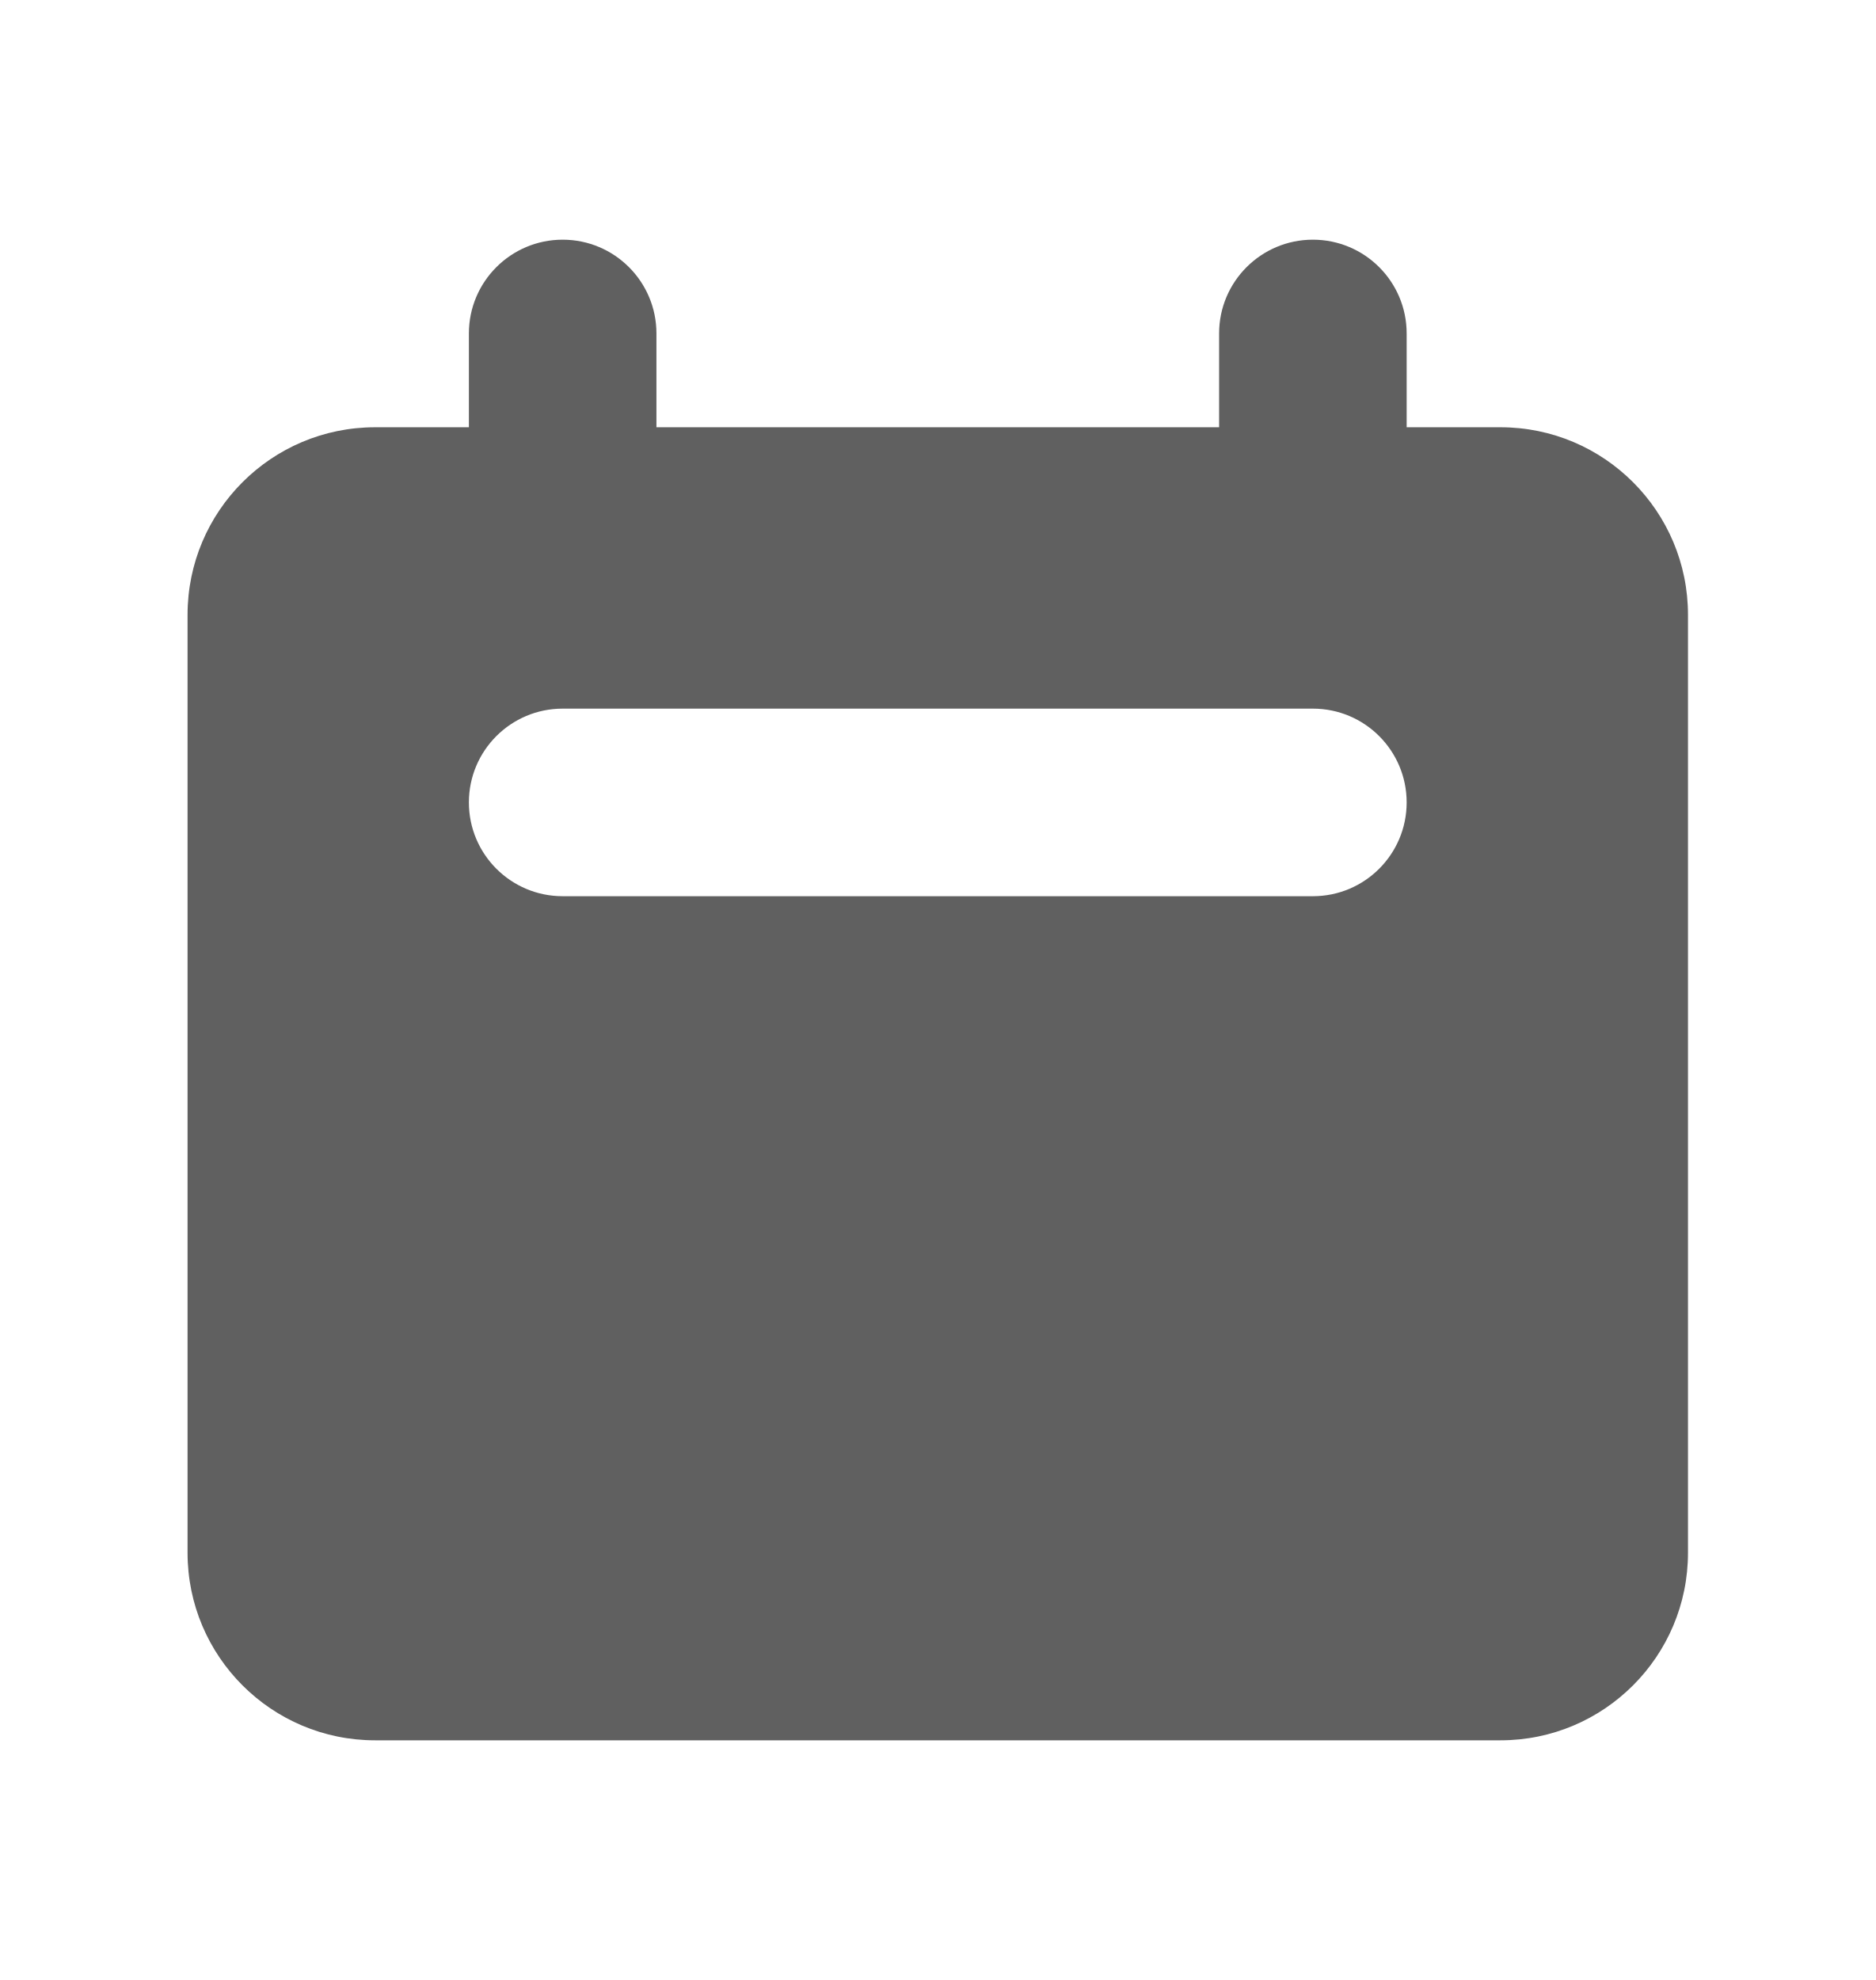
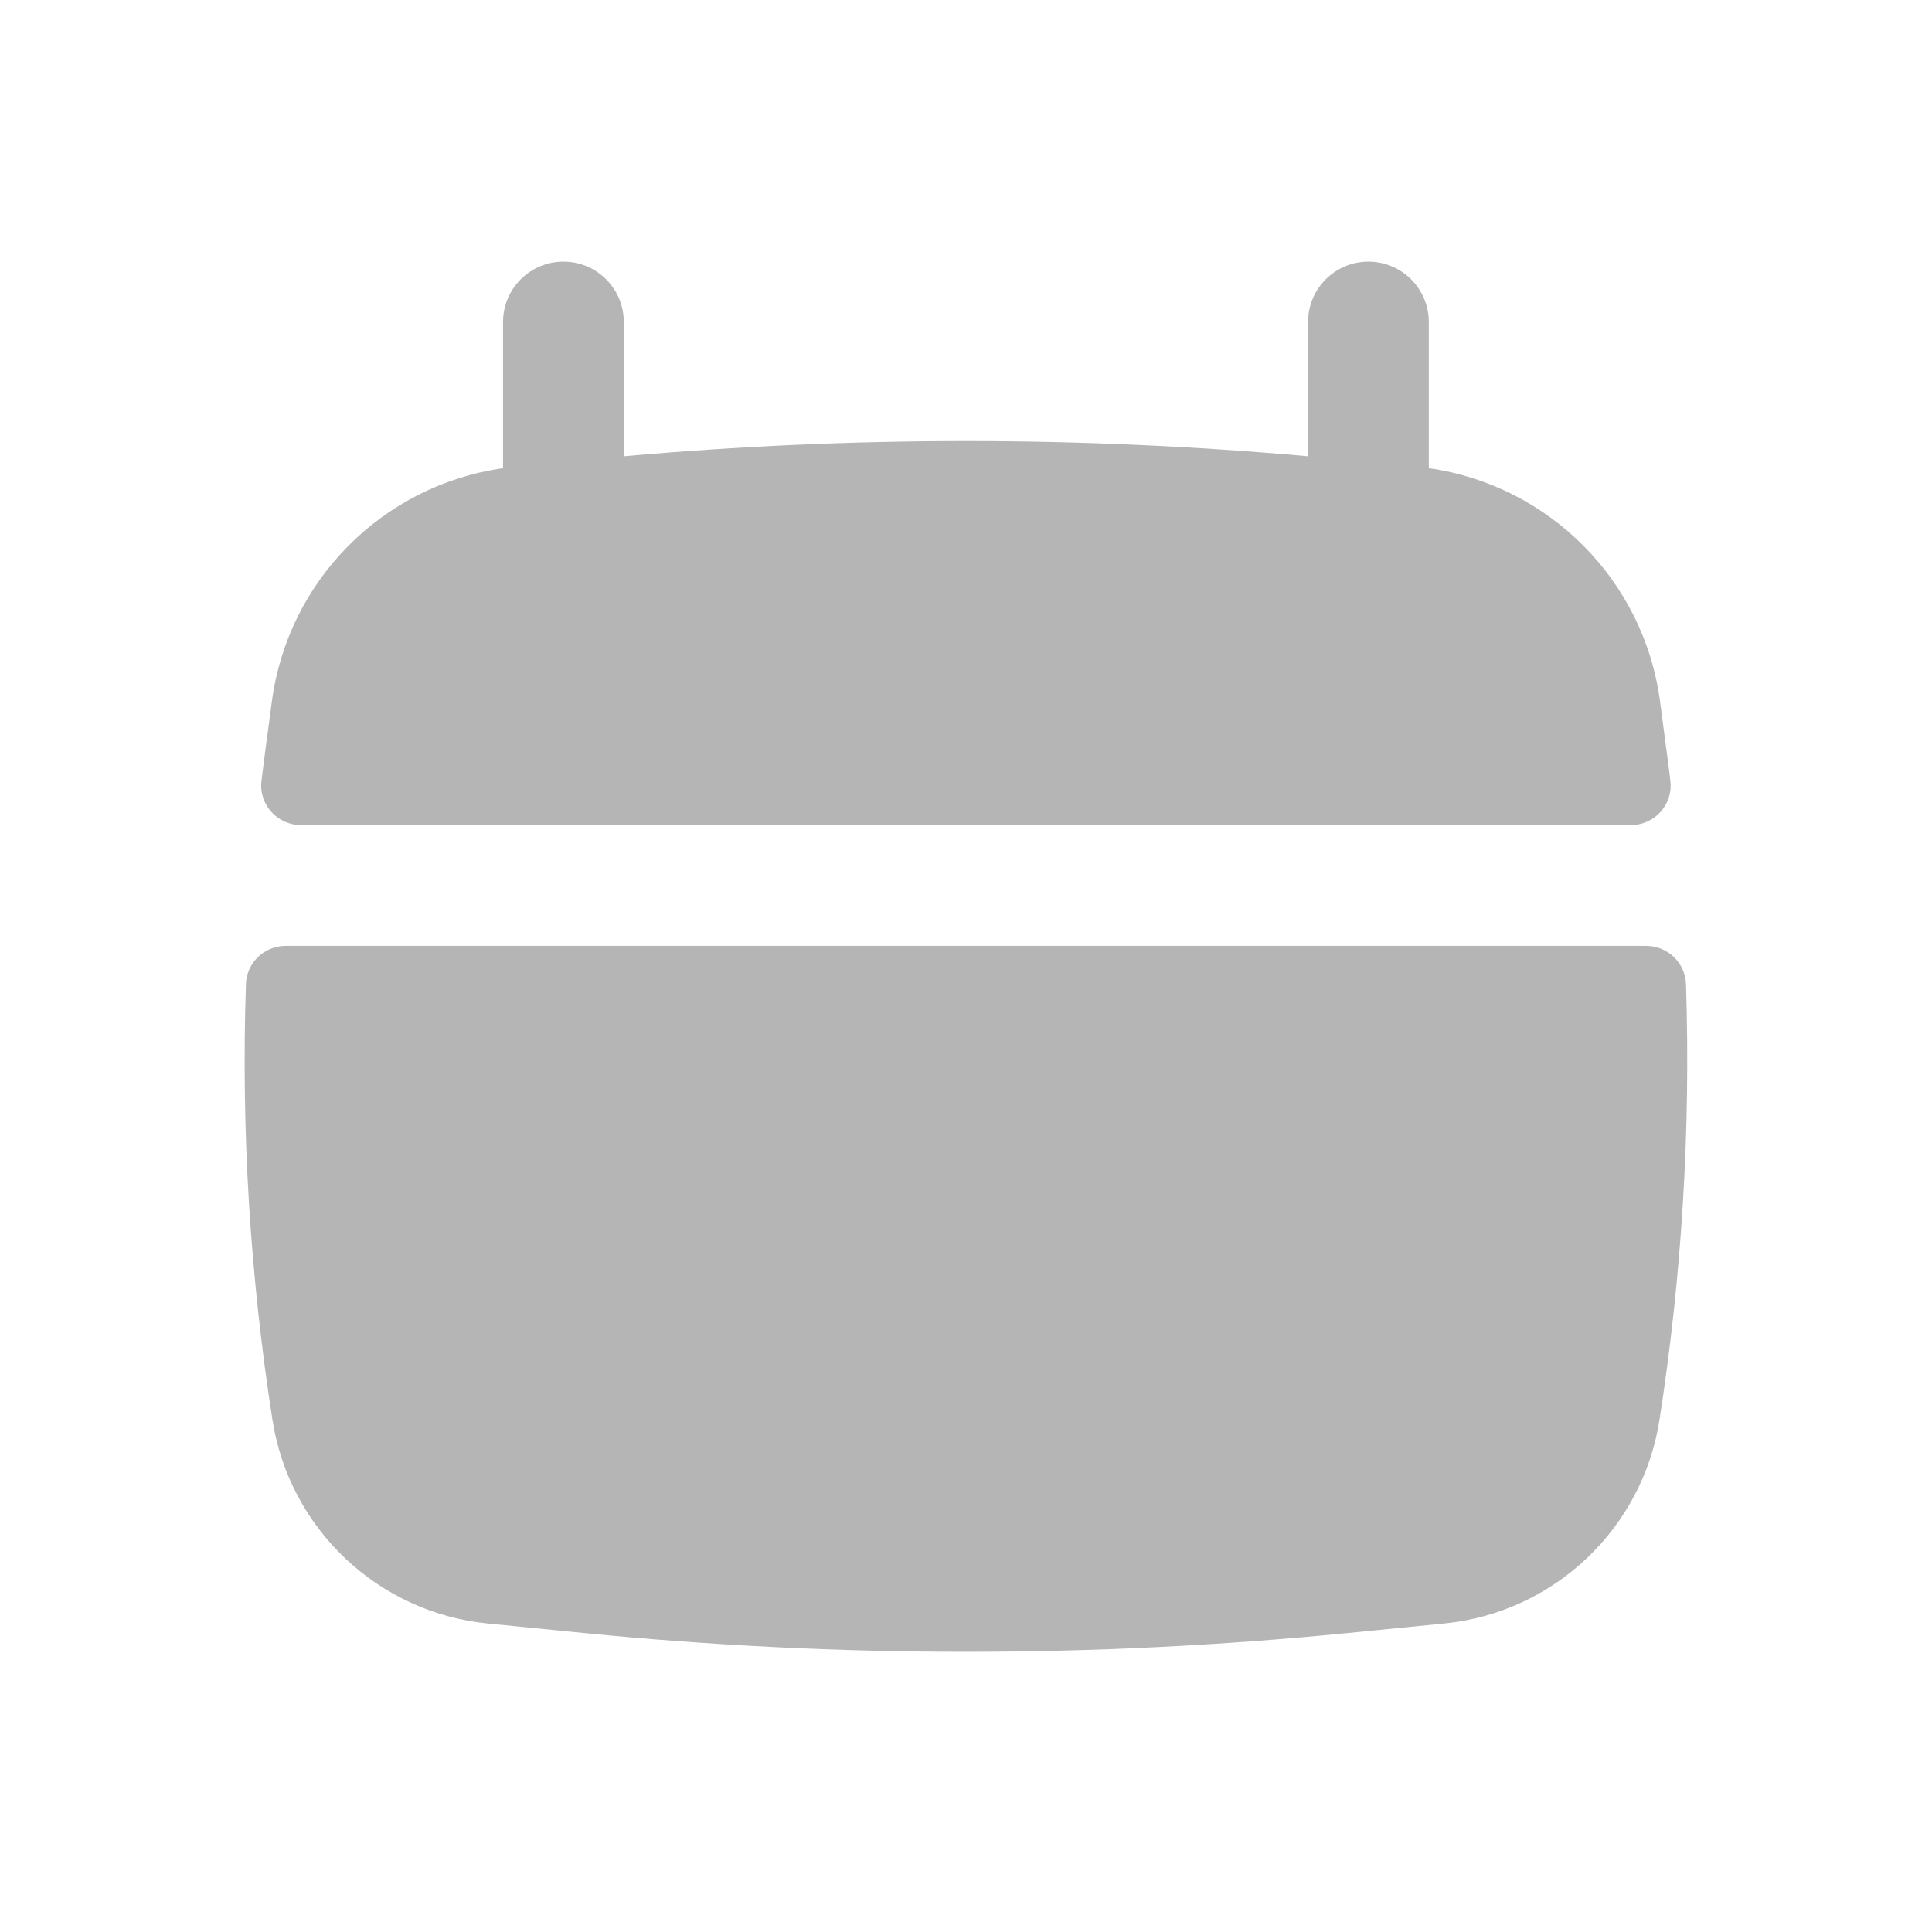
- <svg xmlns="http://www.w3.org/2000/svg" width="18" height="19" viewBox="0 0 18 19" fill="none">
-   <path fill-rule="evenodd" clip-rule="evenodd" d="M5.4 2.3C4.903 2.3 4.5 2.703 4.5 3.2V4.1H3.6C2.606 4.1 1.8 4.906 1.8 5.9V14.9C1.8 15.894 2.606 16.7 3.6 16.7H14.4C15.394 16.7 16.2 15.894 16.2 14.9V5.9C16.2 4.906 15.394 4.1 14.4 4.1H13.5V3.2C13.5 2.703 13.097 2.3 12.6 2.3C12.103 2.3 11.7 2.703 11.7 3.2V4.1H6.3V3.2C6.3 2.703 5.897 2.3 5.4 2.3ZM5.4 6.8C4.903 6.8 4.5 7.203 4.5 7.7C4.5 8.197 4.903 8.6 5.4 8.6H12.6C13.097 8.6 13.5 8.197 13.5 7.7C13.5 7.203 13.097 6.8 12.6 6.8H5.4Z" fill="#606060" />
+ <svg xmlns="http://www.w3.org/2000/svg" width="24" height="24" viewBox="0 0 24 24" fill="none">
+   <path d="M7.749 4C7.749 3.586 7.414 3.25 6.999 3.25C6.585 3.25 6.249 3.586 6.249 4V5.816C4.756 6.028 3.577 7.208 3.377 8.715L3.29 9.368C3.276 9.478 3.262 9.589 3.248 9.7C3.213 9.994 3.444 10.25 3.741 10.25H20.258C20.554 10.25 20.786 9.994 20.75 9.7C20.737 9.589 20.723 9.478 20.708 9.368L20.622 8.715C20.422 7.208 19.242 6.028 17.749 5.816V4C17.749 3.586 17.413 3.25 16.999 3.25C16.585 3.25 16.249 3.586 16.249 4V5.668C13.422 5.416 10.577 5.416 7.749 5.668V4Z" fill="#B5B5B5" />
+   <path d="M20.944 12.226C20.935 11.959 20.715 11.75 20.448 11.75H3.55C3.284 11.75 3.063 11.959 3.055 12.226C2.995 14.033 3.105 15.845 3.384 17.636C3.595 18.992 4.697 20.034 6.062 20.168L7.255 20.286C10.41 20.597 13.588 20.597 16.743 20.286L17.936 20.168C19.302 20.034 20.404 18.992 20.615 17.636C20.893 15.845 21.003 14.033 20.944 12.226Z" fill="#B5B5B5" />
</svg>
